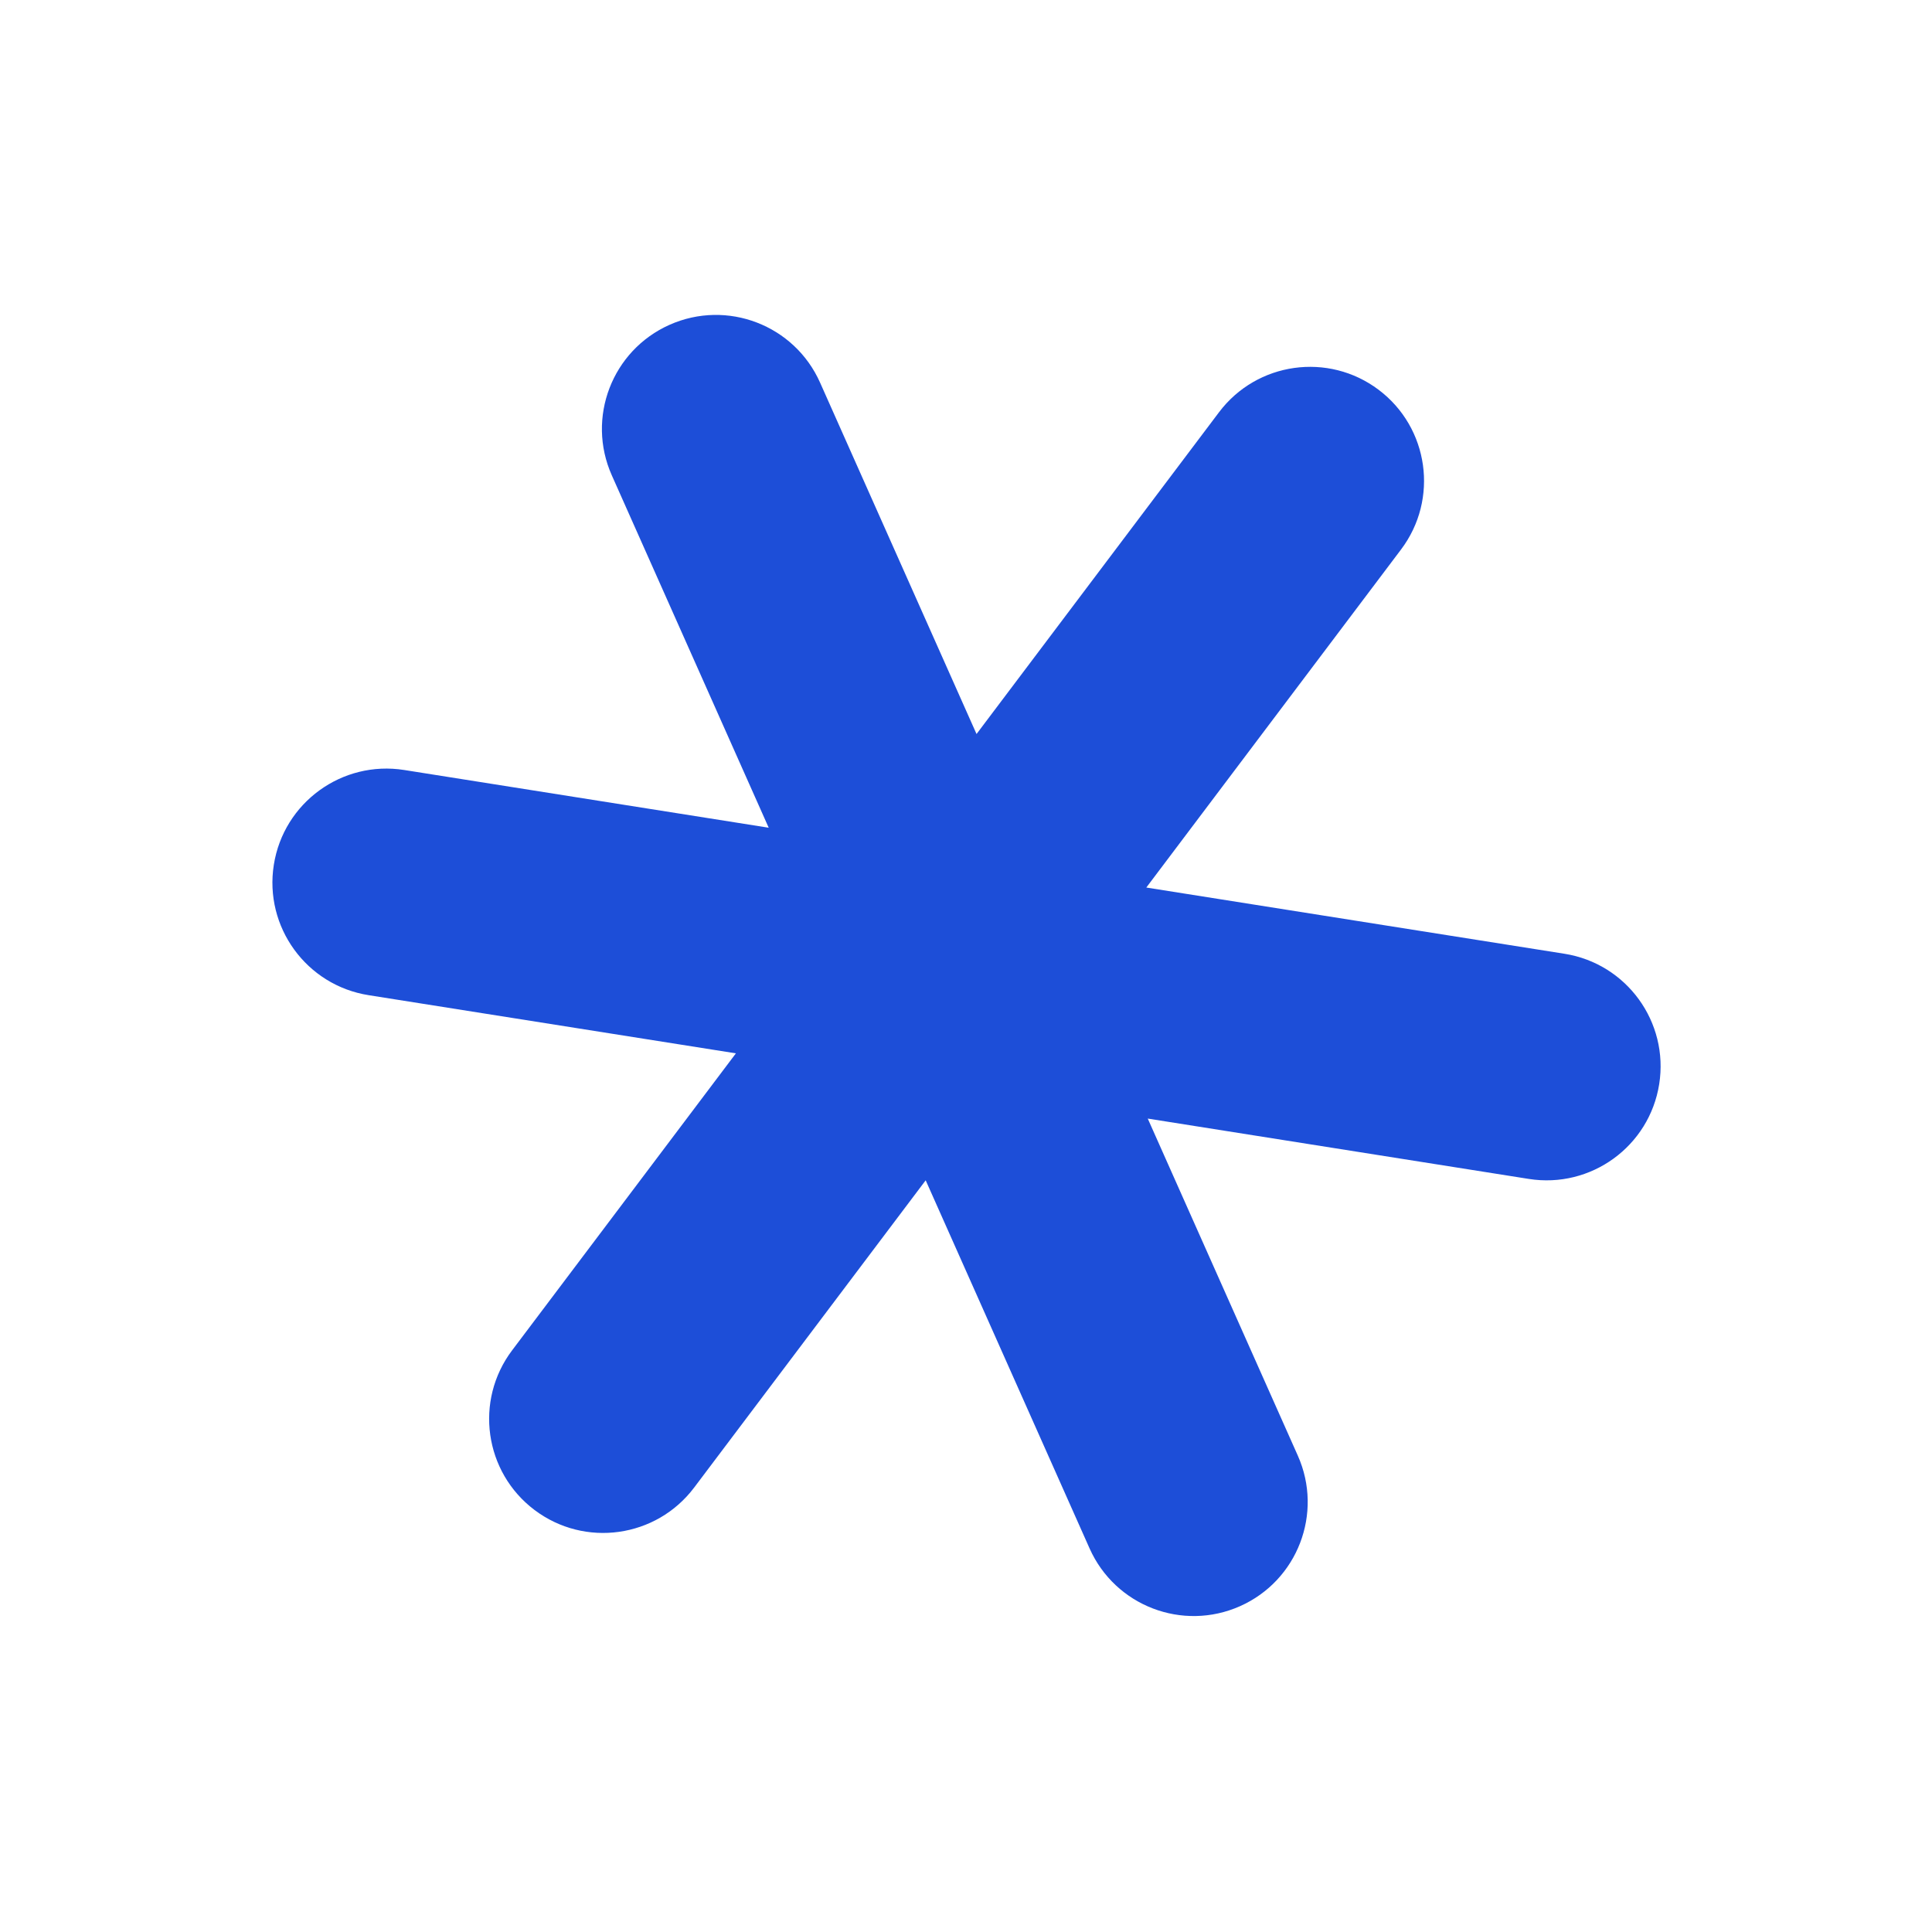
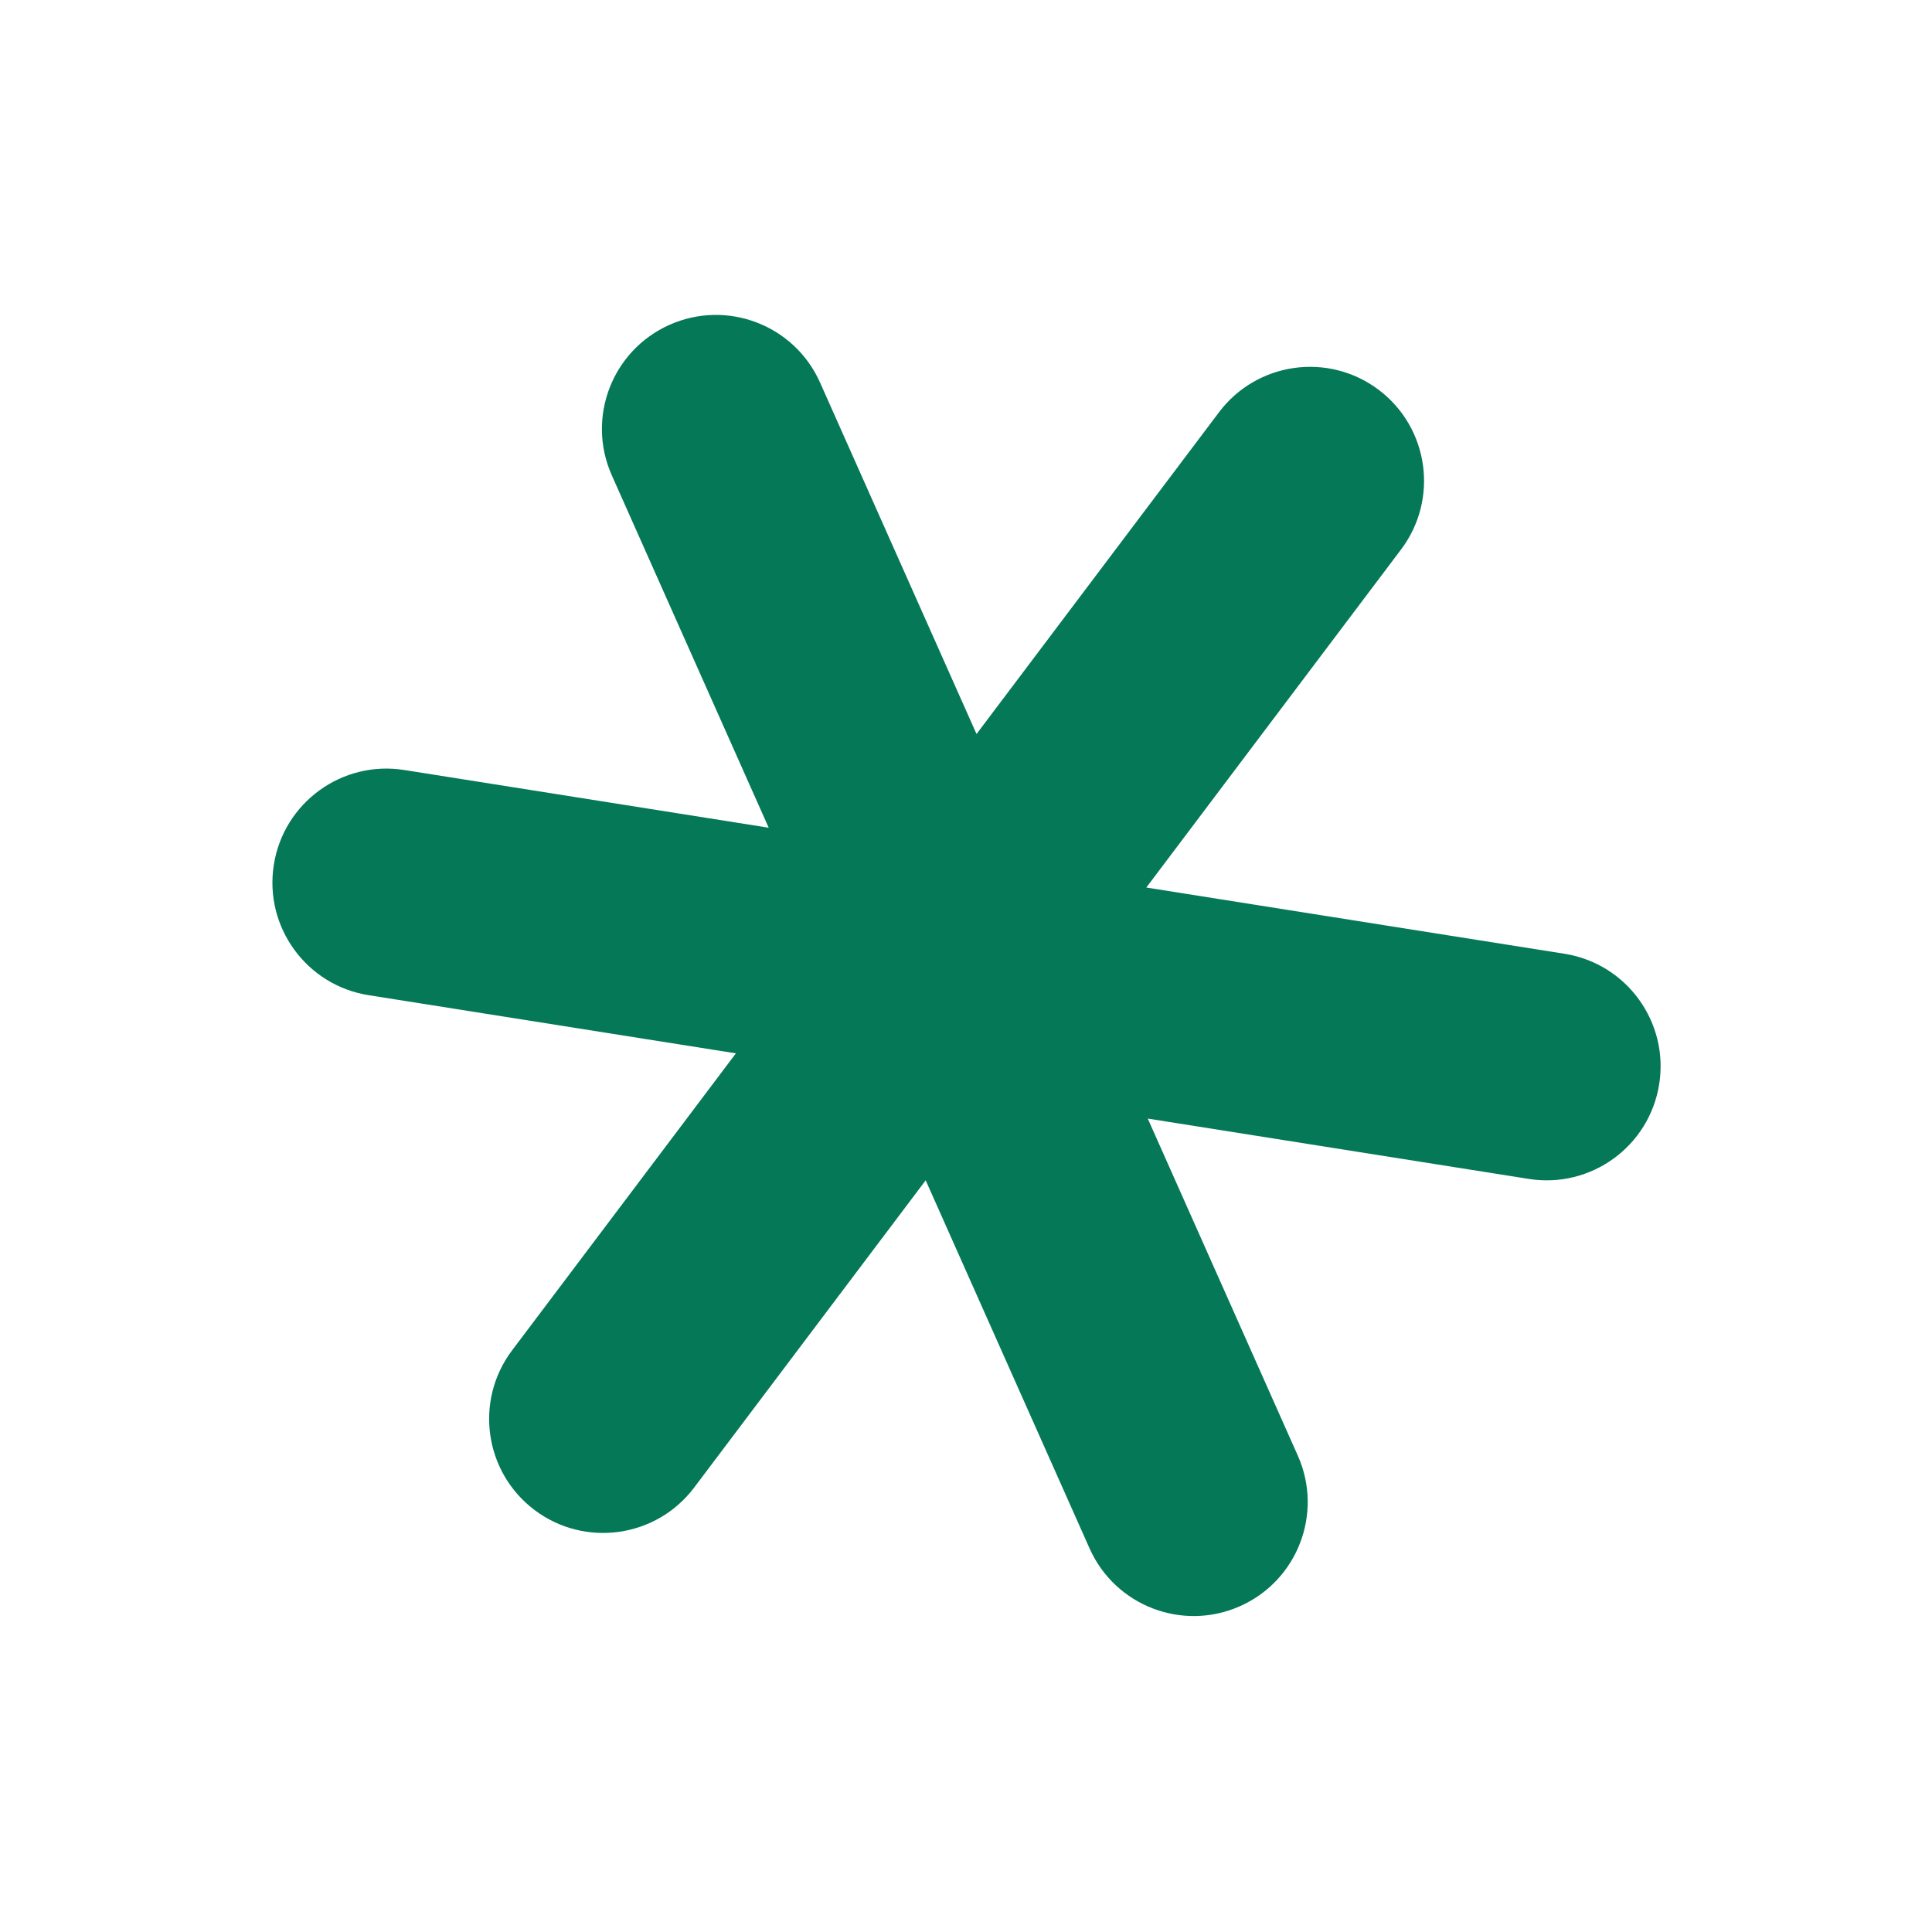
<svg xmlns="http://www.w3.org/2000/svg" width="40" height="40" viewBox="0 0 1000 1000" fill="none">
-   <path d="M346.565 168.115c29.767-13.253 64.643.135 77.896 29.903l80.991 181.909 125.509-166.555c19.61-26.023 56.603-31.222 82.626-11.612s31.223 56.602 11.613 82.626L593.328 459.384l216.425 34.279c32.184 5.097 54.141 35.319 49.044 67.503s-35.319 54.141-67.503 49.044l-197.221-31.237 77.684 174.48c13.253 29.768-.135 64.643-29.902 77.897-29.768 13.253-64.643-.134-77.897-29.902l-84.826-190.52-119.836 159.028c-19.61 26.023-56.603 31.223-82.626 11.613s-31.222-56.603-11.612-82.627L380.902 545.21l-190.123-30.112c-32.183-5.098-54.141-35.32-49.044-67.503s35.32-54.141 67.503-49.044l188.64 29.877-81.216-182.415c-13.253-29.768.135-64.644 29.903-77.898" fill="#1D4ED8" />
+   <path d="M346.565 168.115c29.767-13.253 64.643.135 77.896 29.903l80.991 181.909 125.509-166.555c19.61-26.023 56.603-31.222 82.626-11.612s31.223 56.602 11.613 82.626L593.328 459.384l216.425 34.279c32.184 5.097 54.141 35.319 49.044 67.503s-35.319 54.141-67.503 49.044l-197.221-31.237 77.684 174.48c13.253 29.768-.135 64.643-29.902 77.897-29.768 13.253-64.643-.134-77.897-29.902l-84.826-190.52-119.836 159.028c-19.61 26.023-56.603 31.223-82.626 11.613s-31.222-56.603-11.612-82.627L380.902 545.21l-190.123-30.112c-32.183-5.098-54.141-35.32-49.044-67.503s35.32-54.141 67.503-49.044l188.64 29.877-81.216-182.415c-13.253-29.768.135-64.644 29.903-77.898" fill="#047857" />
</svg>
